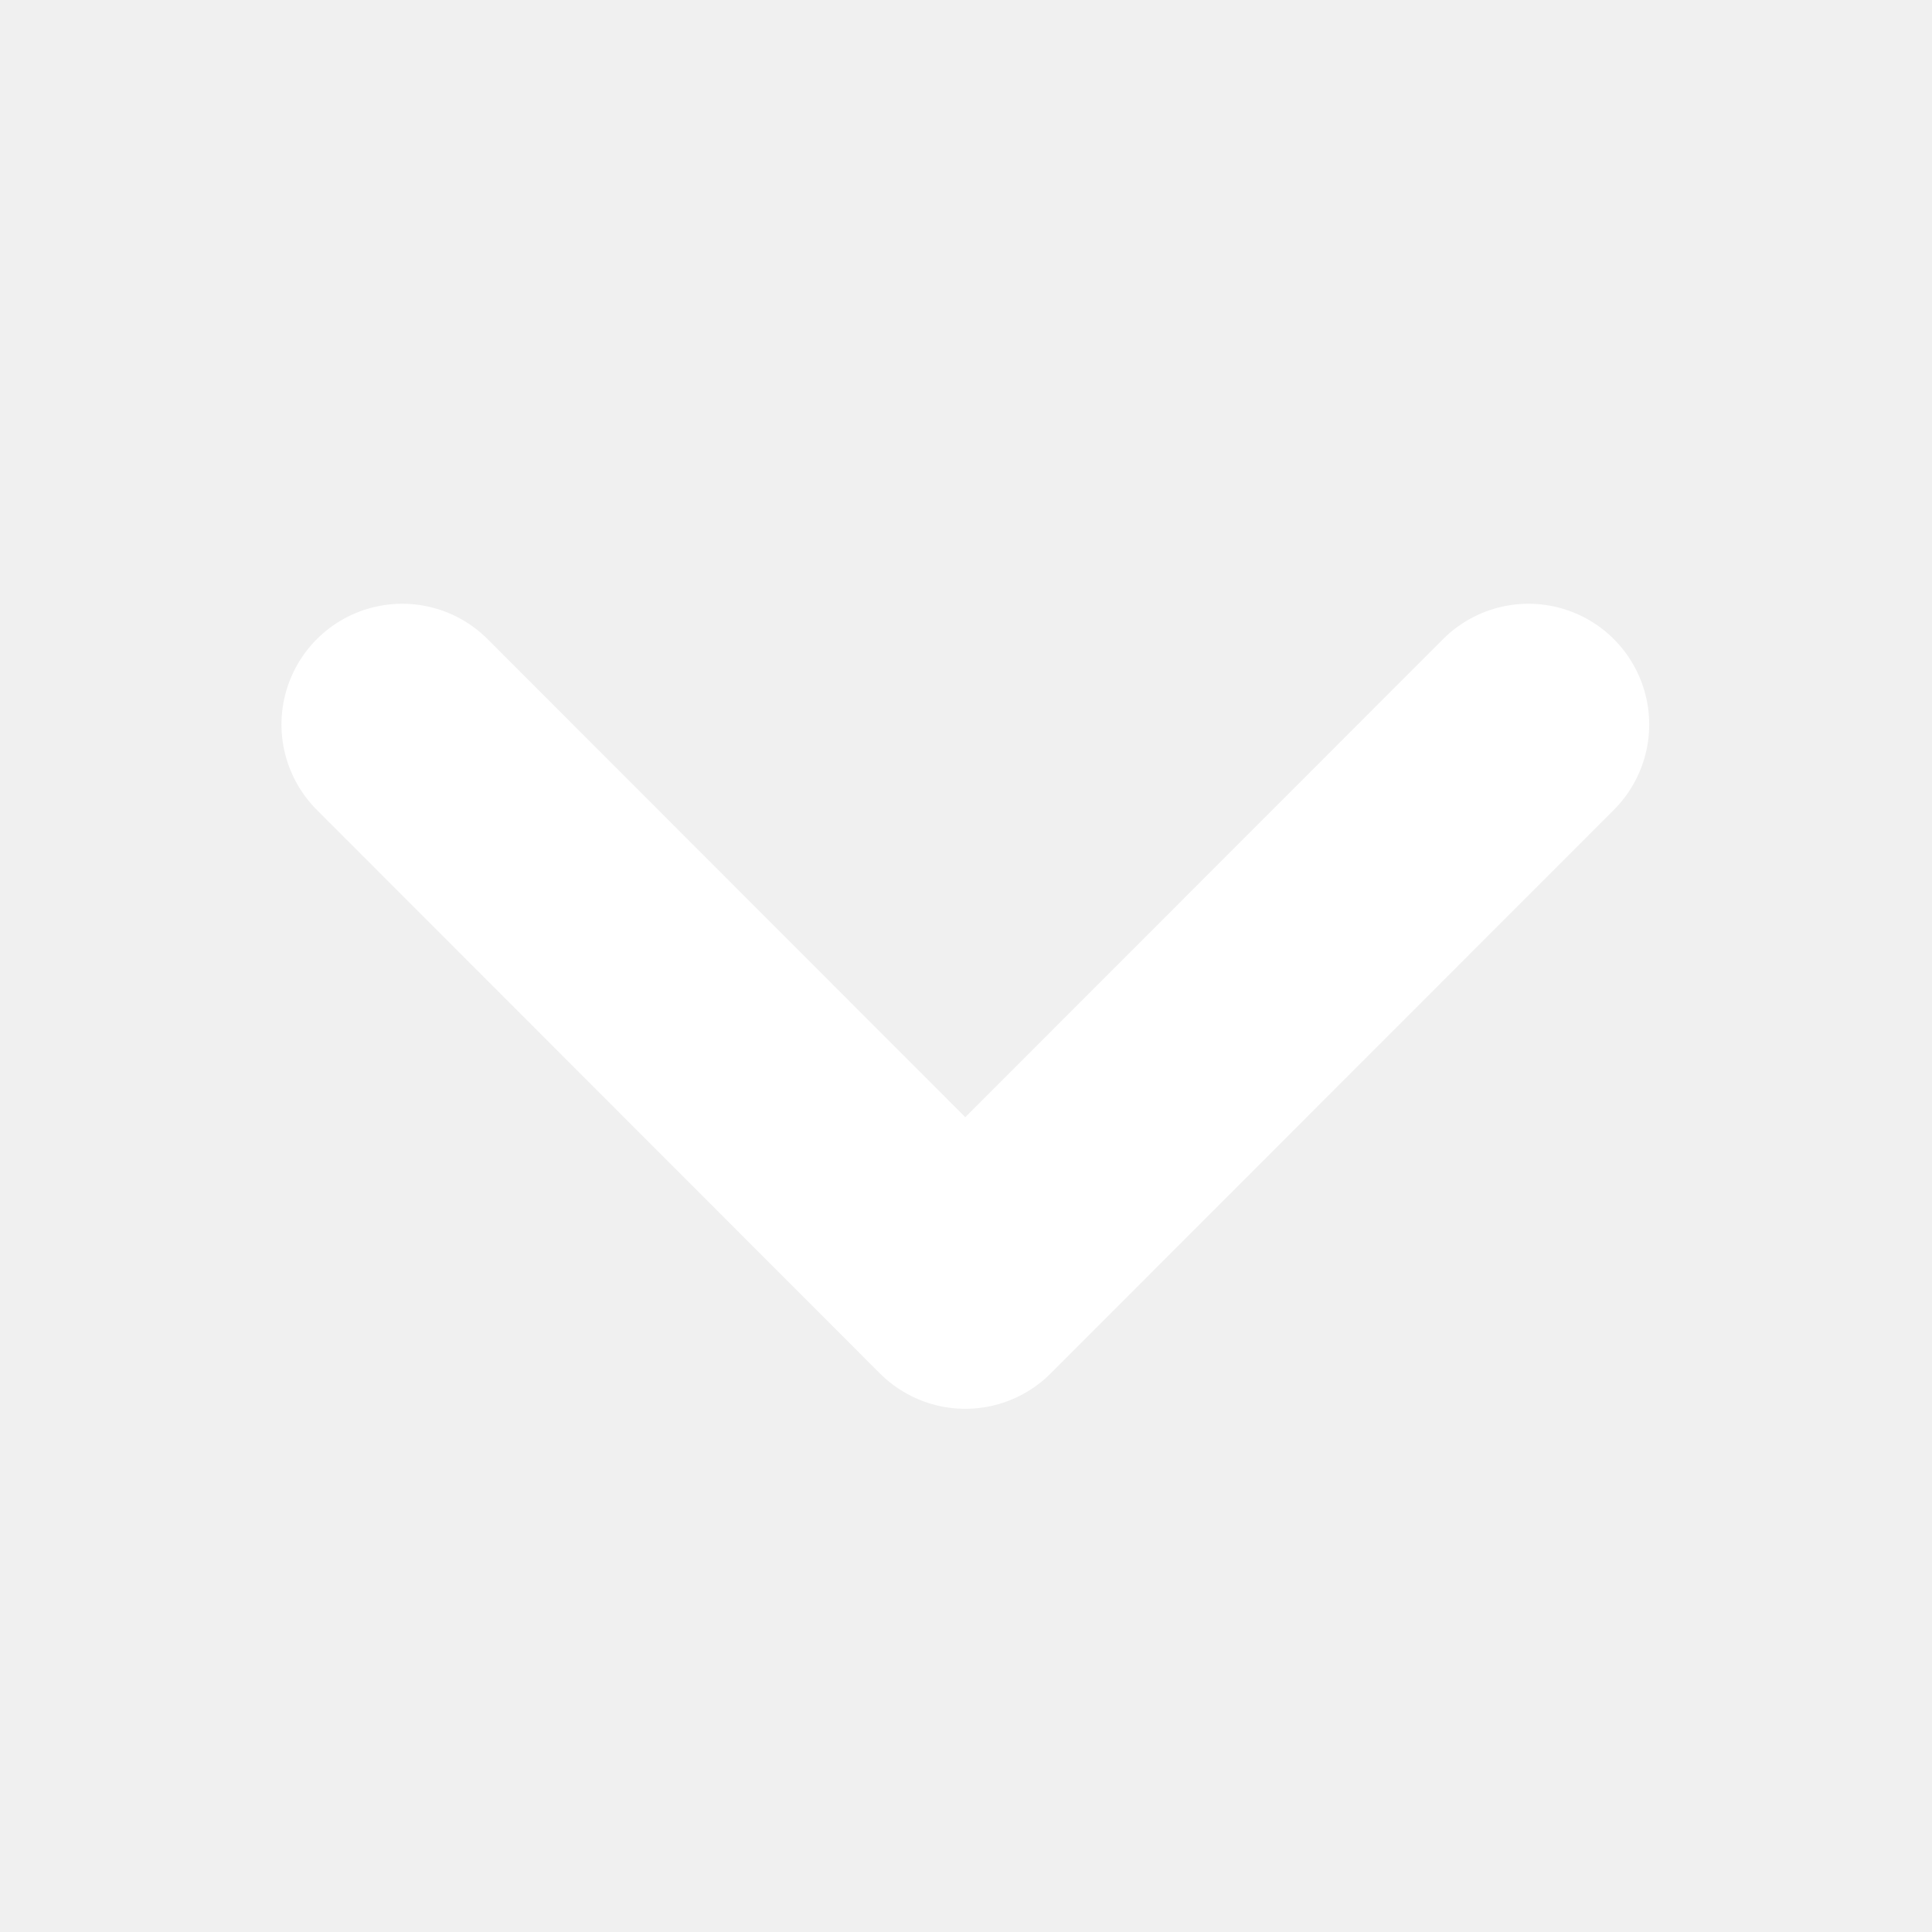
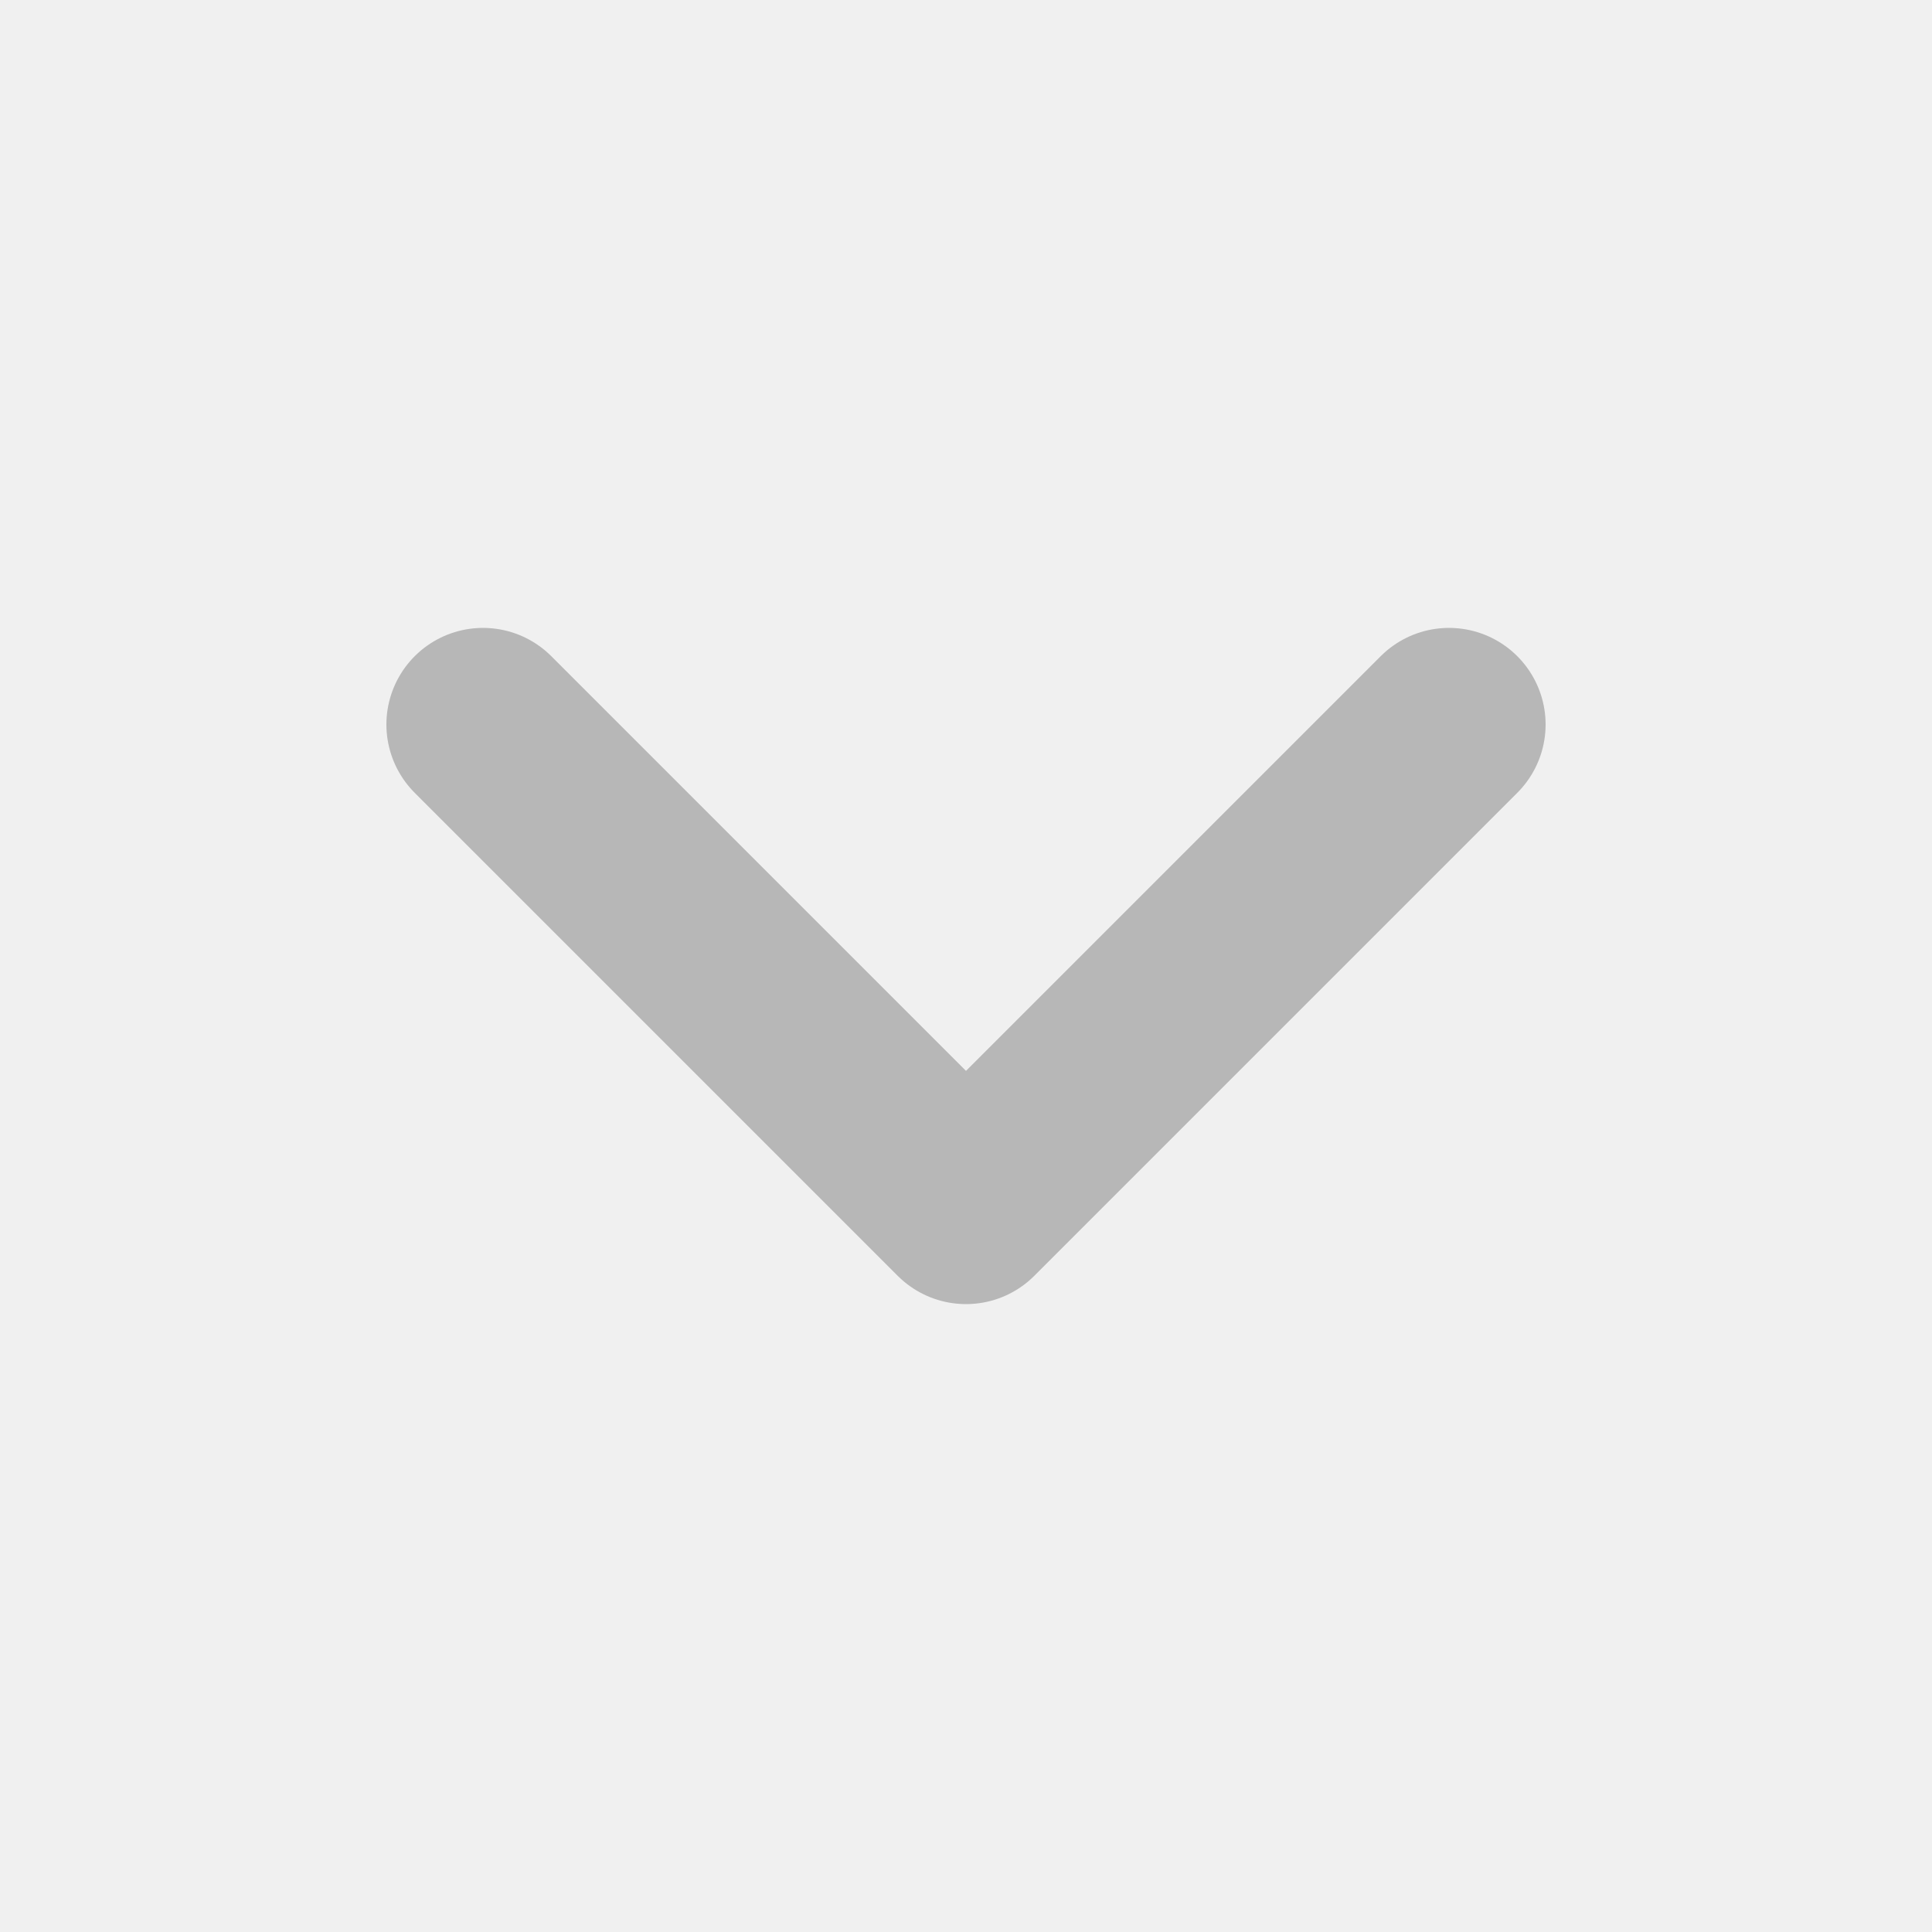
- <svg xmlns="http://www.w3.org/2000/svg" width="16" height="16" viewBox="0 0 16 16" fill="none">
-   <path d="M12.658 6L7.994 10.667L3.331 6" stroke="white" stroke-width="2" stroke-linecap="round" stroke-linejoin="round" />
+ <svg xmlns="http://www.w3.org/2000/svg" width="20" height="20" viewBox="0 0 20 20" fill="none">
+   <path d="M5 7.5L10 12.5L15 7.5" stroke="#B7B7B7" stroke-width="2" stroke-linecap="round" stroke-linejoin="round" />
</svg>
